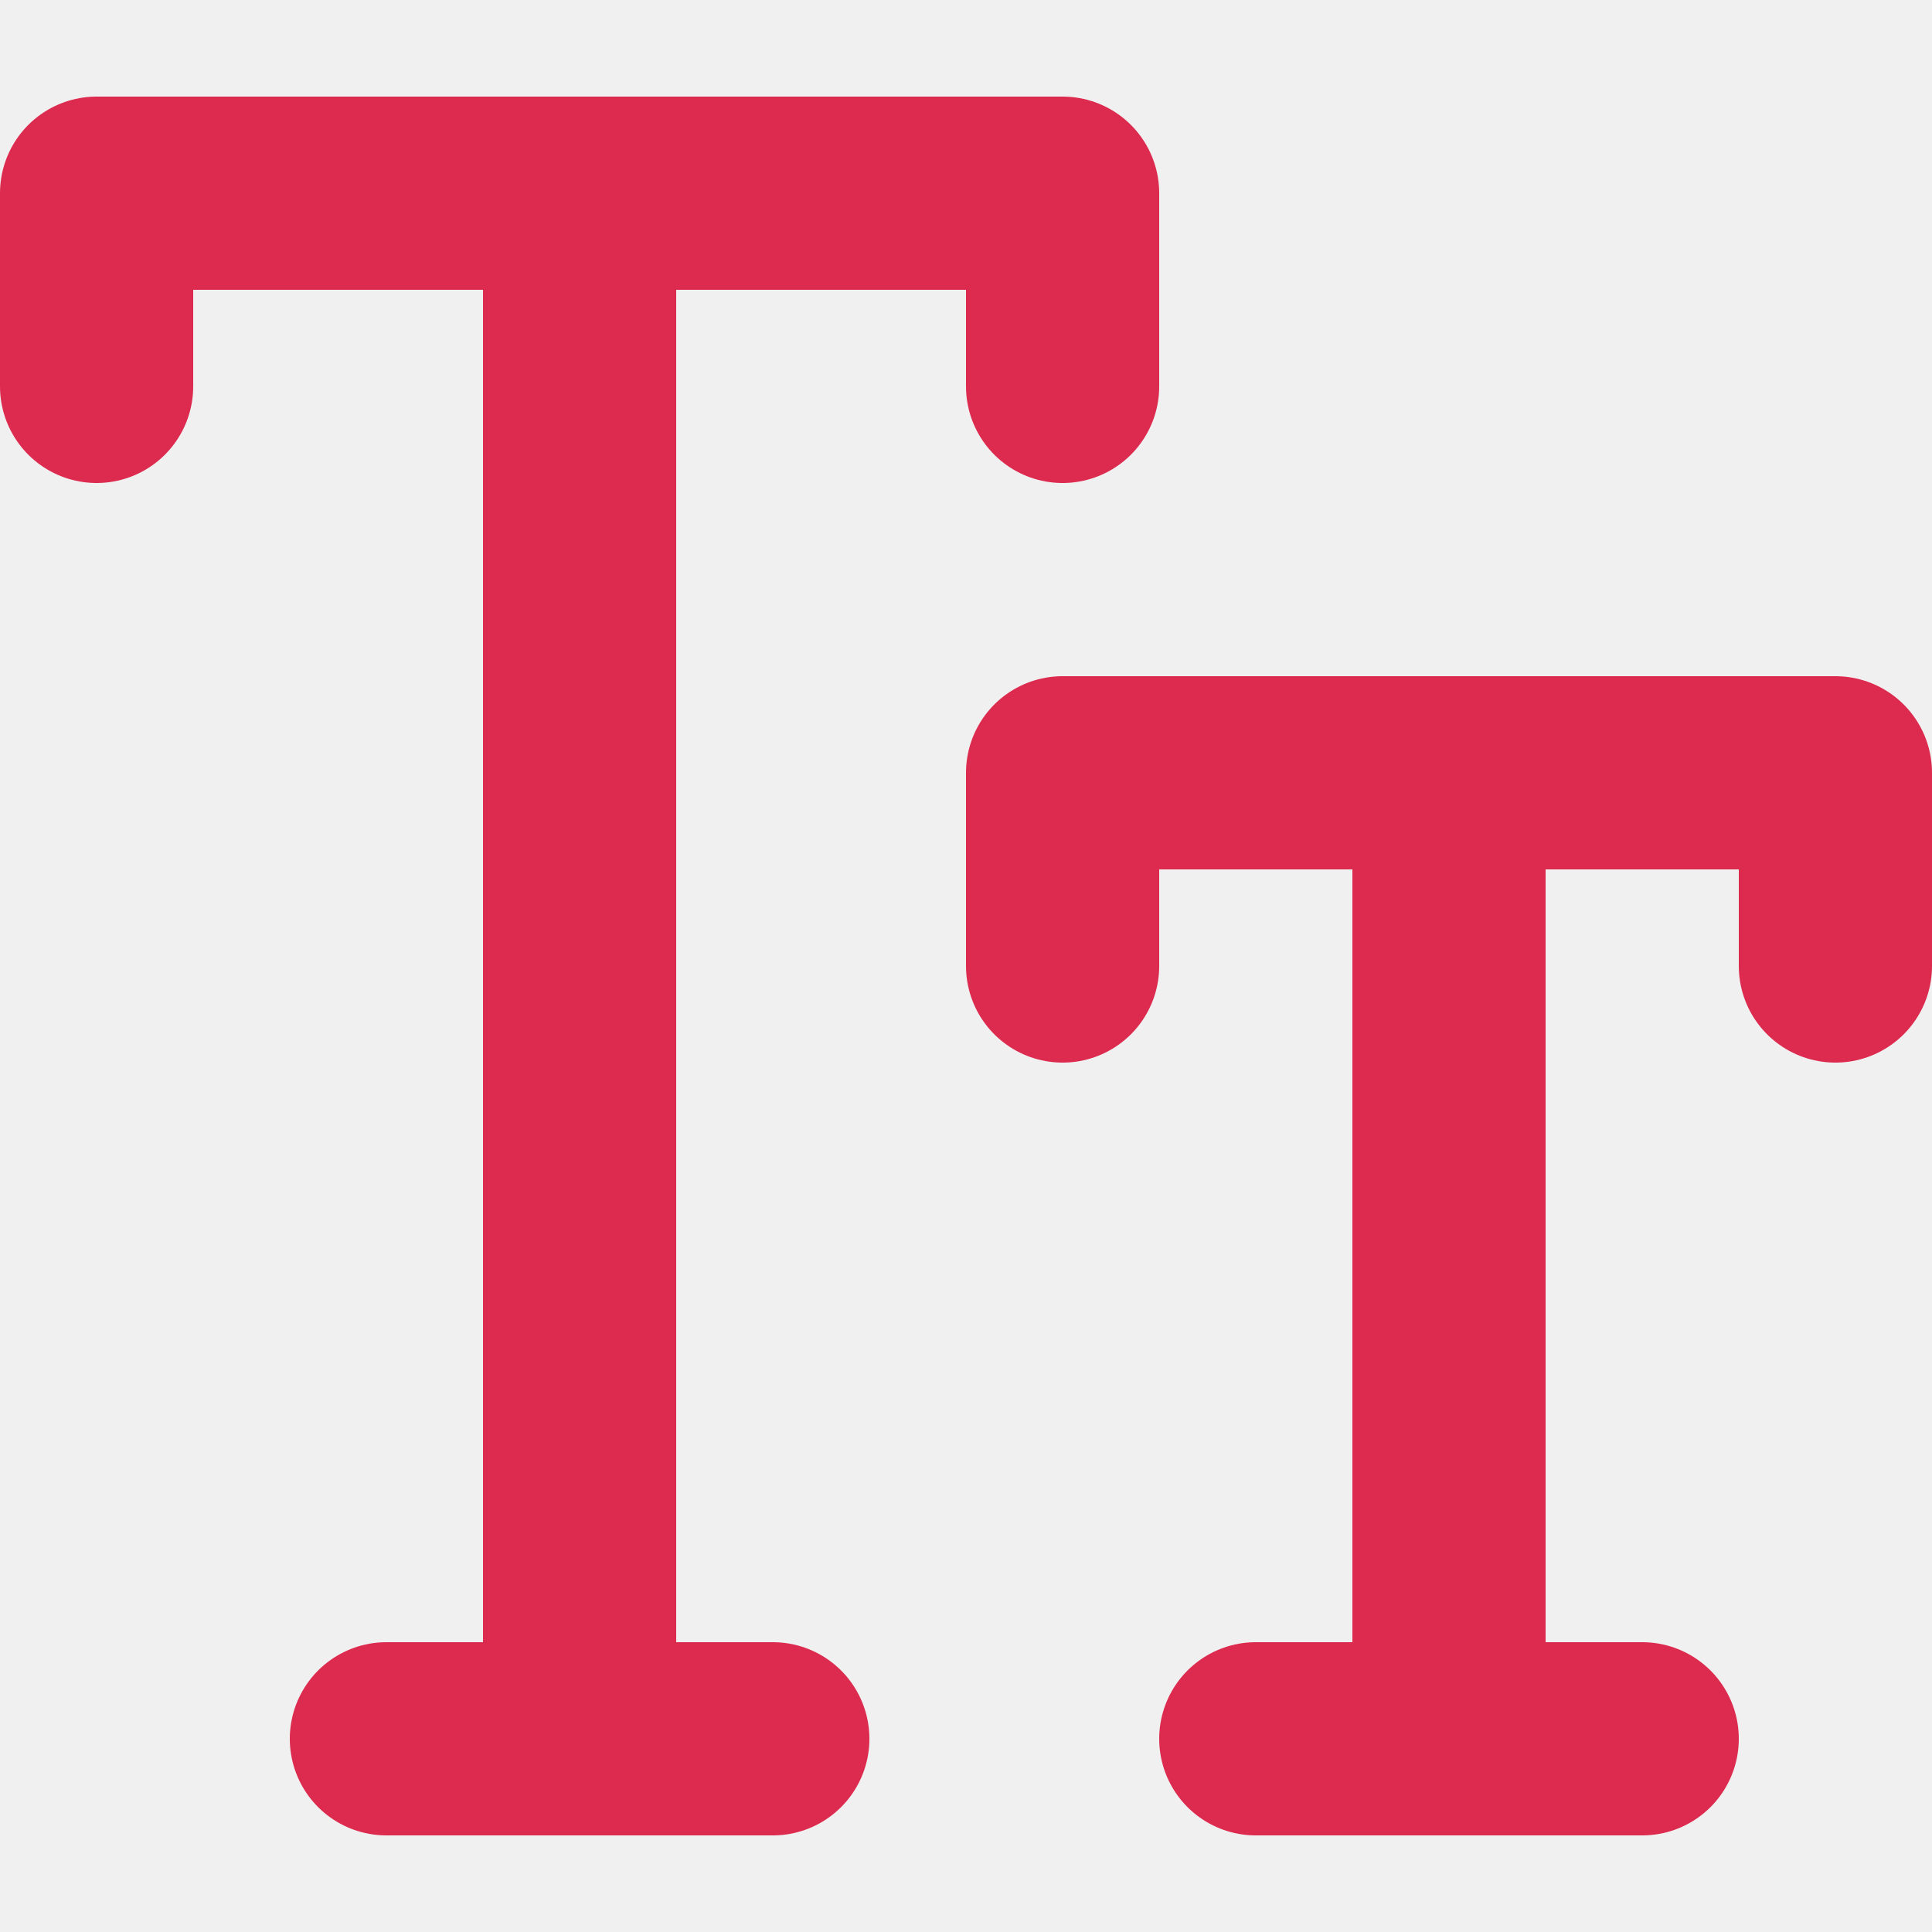
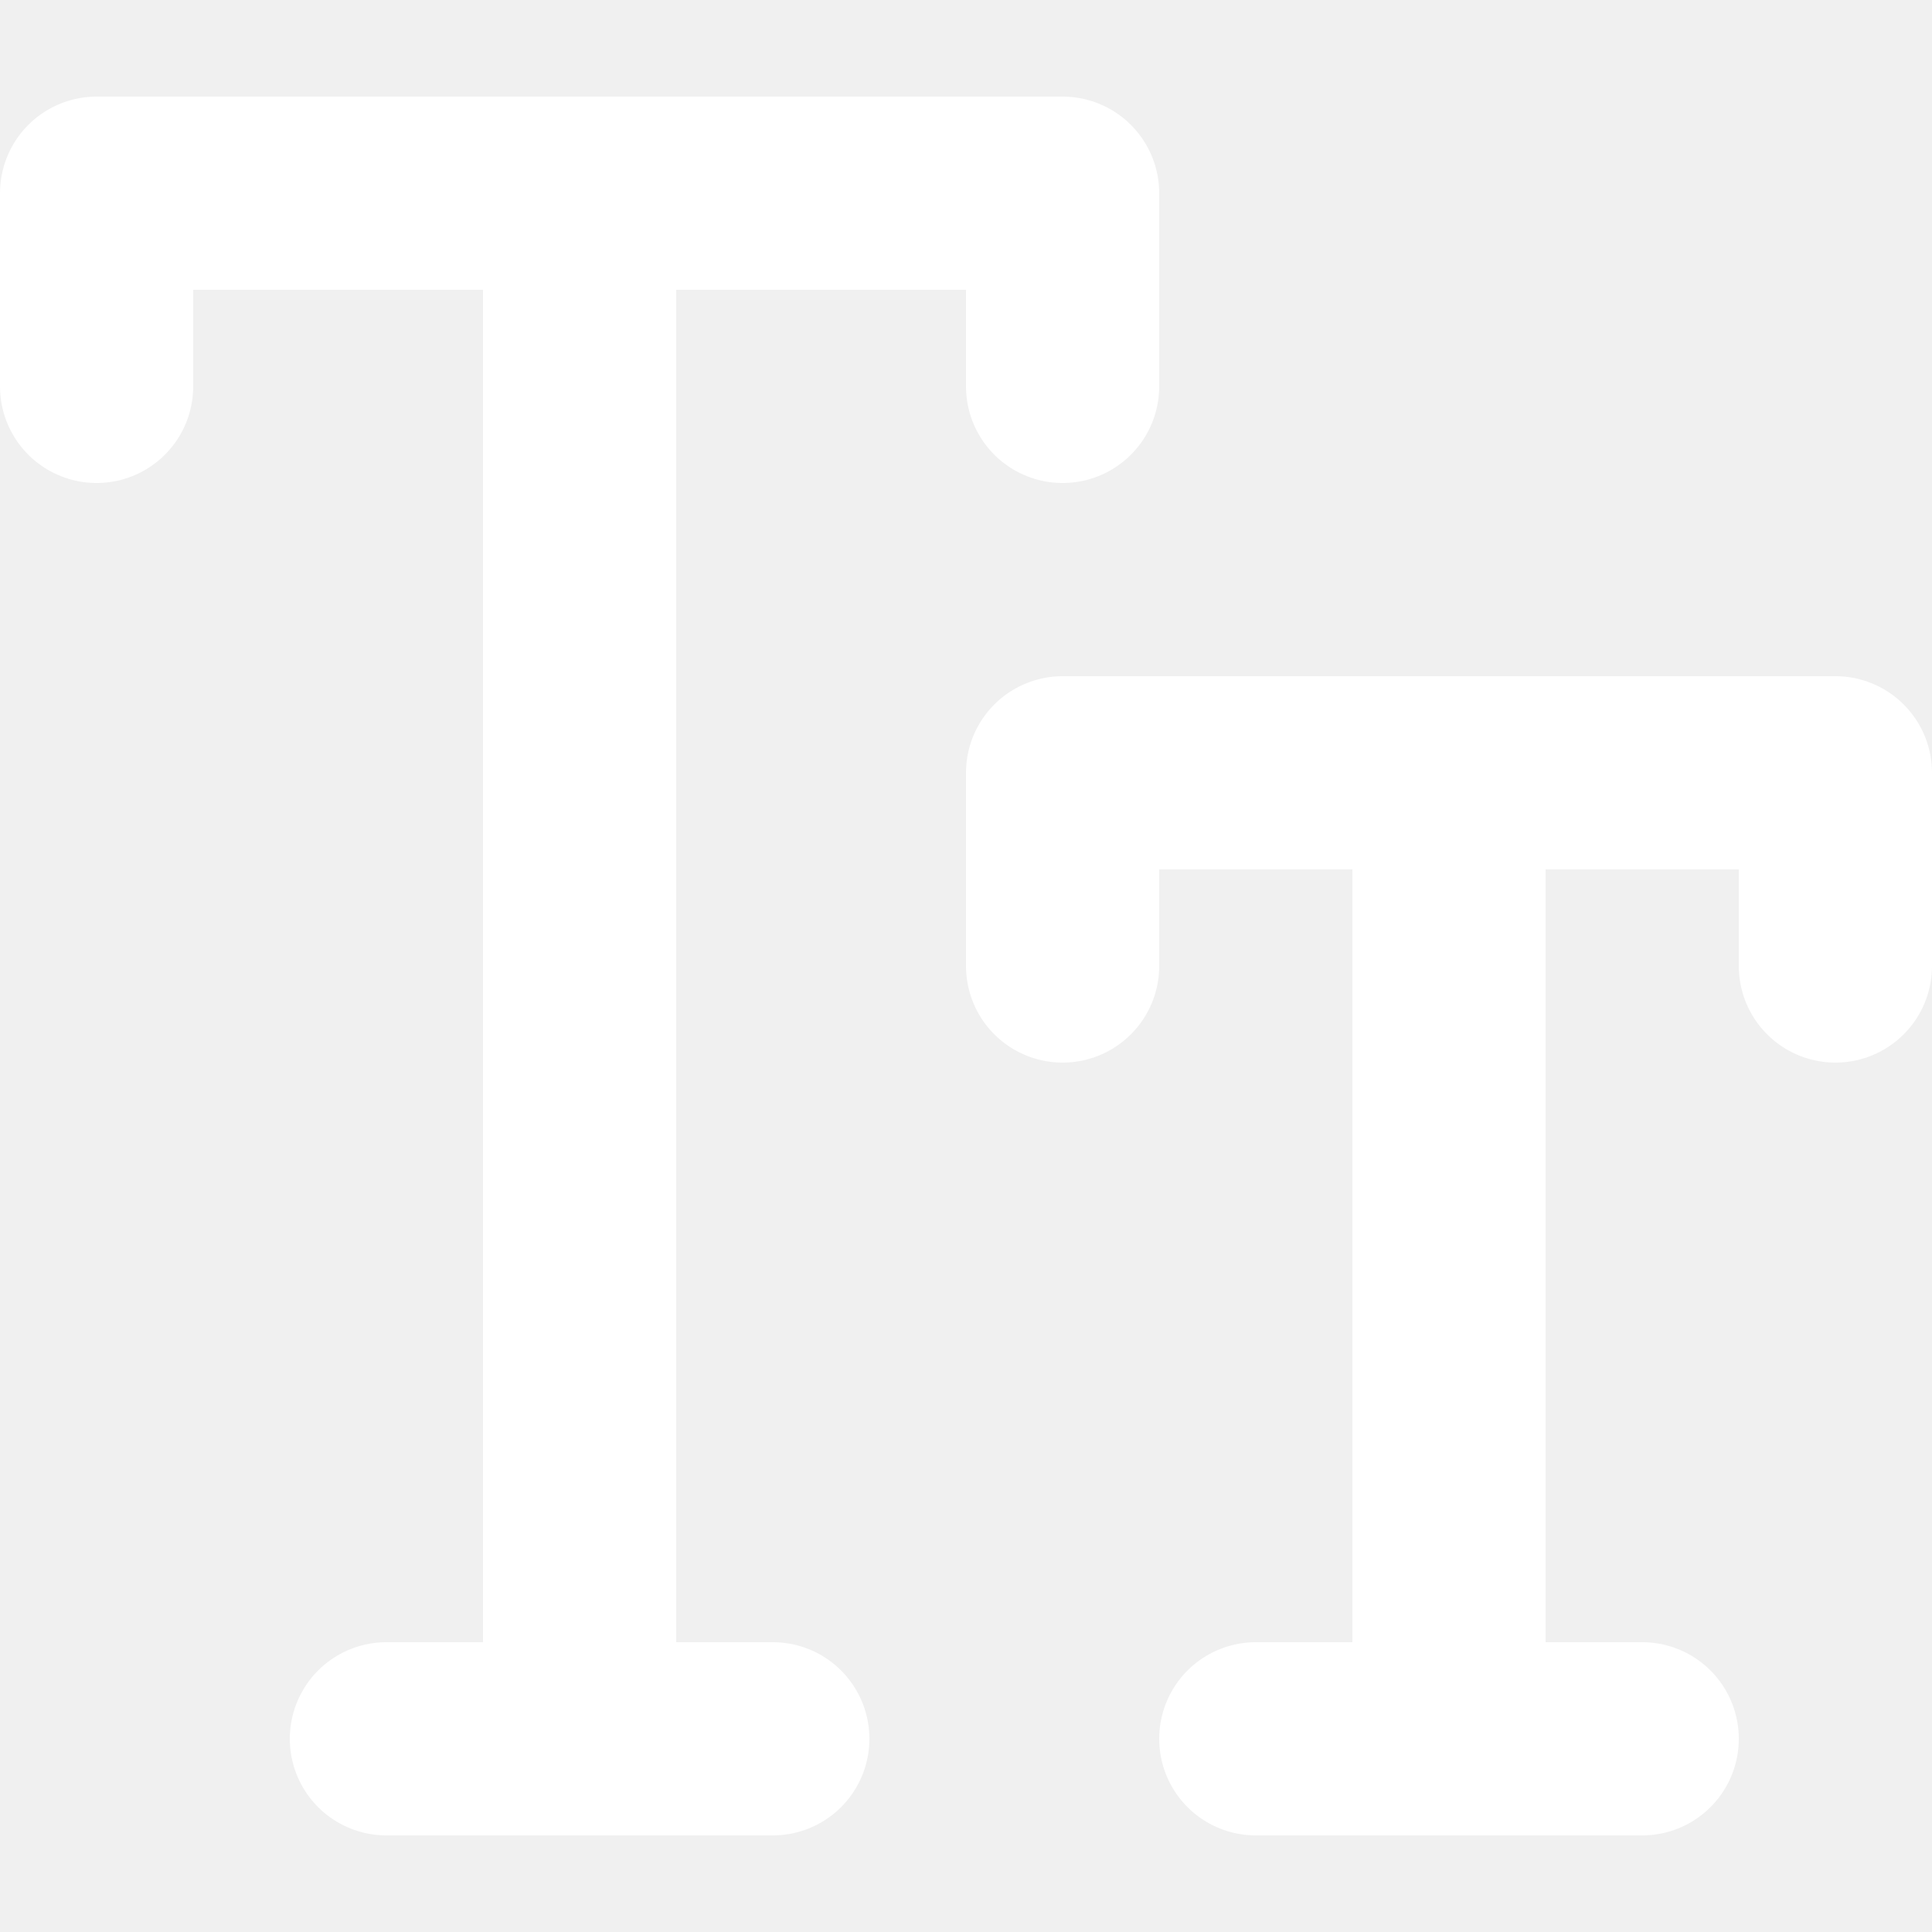
<svg xmlns="http://www.w3.org/2000/svg" width="40px" height="40px" viewBox="0 -1 20 20">
  <g id="text-size" transform="translate(-2 -3)">
-     <path id="primary" d="M21,12V10H13v2" fill="none" stroke="#dd2b4f" stroke-linecap="round" stroke-linejoin="round" stroke-width="2" />
-     <path id="primary-2" data-name="primary" d="M3,6V4H13V6" fill="none" stroke="#dd2b4f" stroke-linecap="round" stroke-linejoin="round" stroke-width="2" />
-     <path id="primary-3" data-name="primary" d="M17,10V20m-2,0h4M8,4V20M6,20h4" fill="none" stroke="#dd2b4f" stroke-linecap="round" stroke-linejoin="round" stroke-width="2" />
+     <path id="primary" d="M21,12V10H13v2" fill="none" stroke="#ffffff" stroke-linecap="round" stroke-linejoin="round" stroke-width="2" />
+     <path id="primary-2" data-name="primary" d="M3,6V4H13V6" fill="none" stroke="#ffffff" stroke-linecap="round" stroke-linejoin="round" stroke-width="2" />
+     <path id="primary-3" data-name="primary" d="M17,10V20m-2,0h4M8,4V20M6,20h4" fill="none" stroke="#ffffff" stroke-linecap="round" stroke-linejoin="round" stroke-width="2" />
  </g>
</svg>
